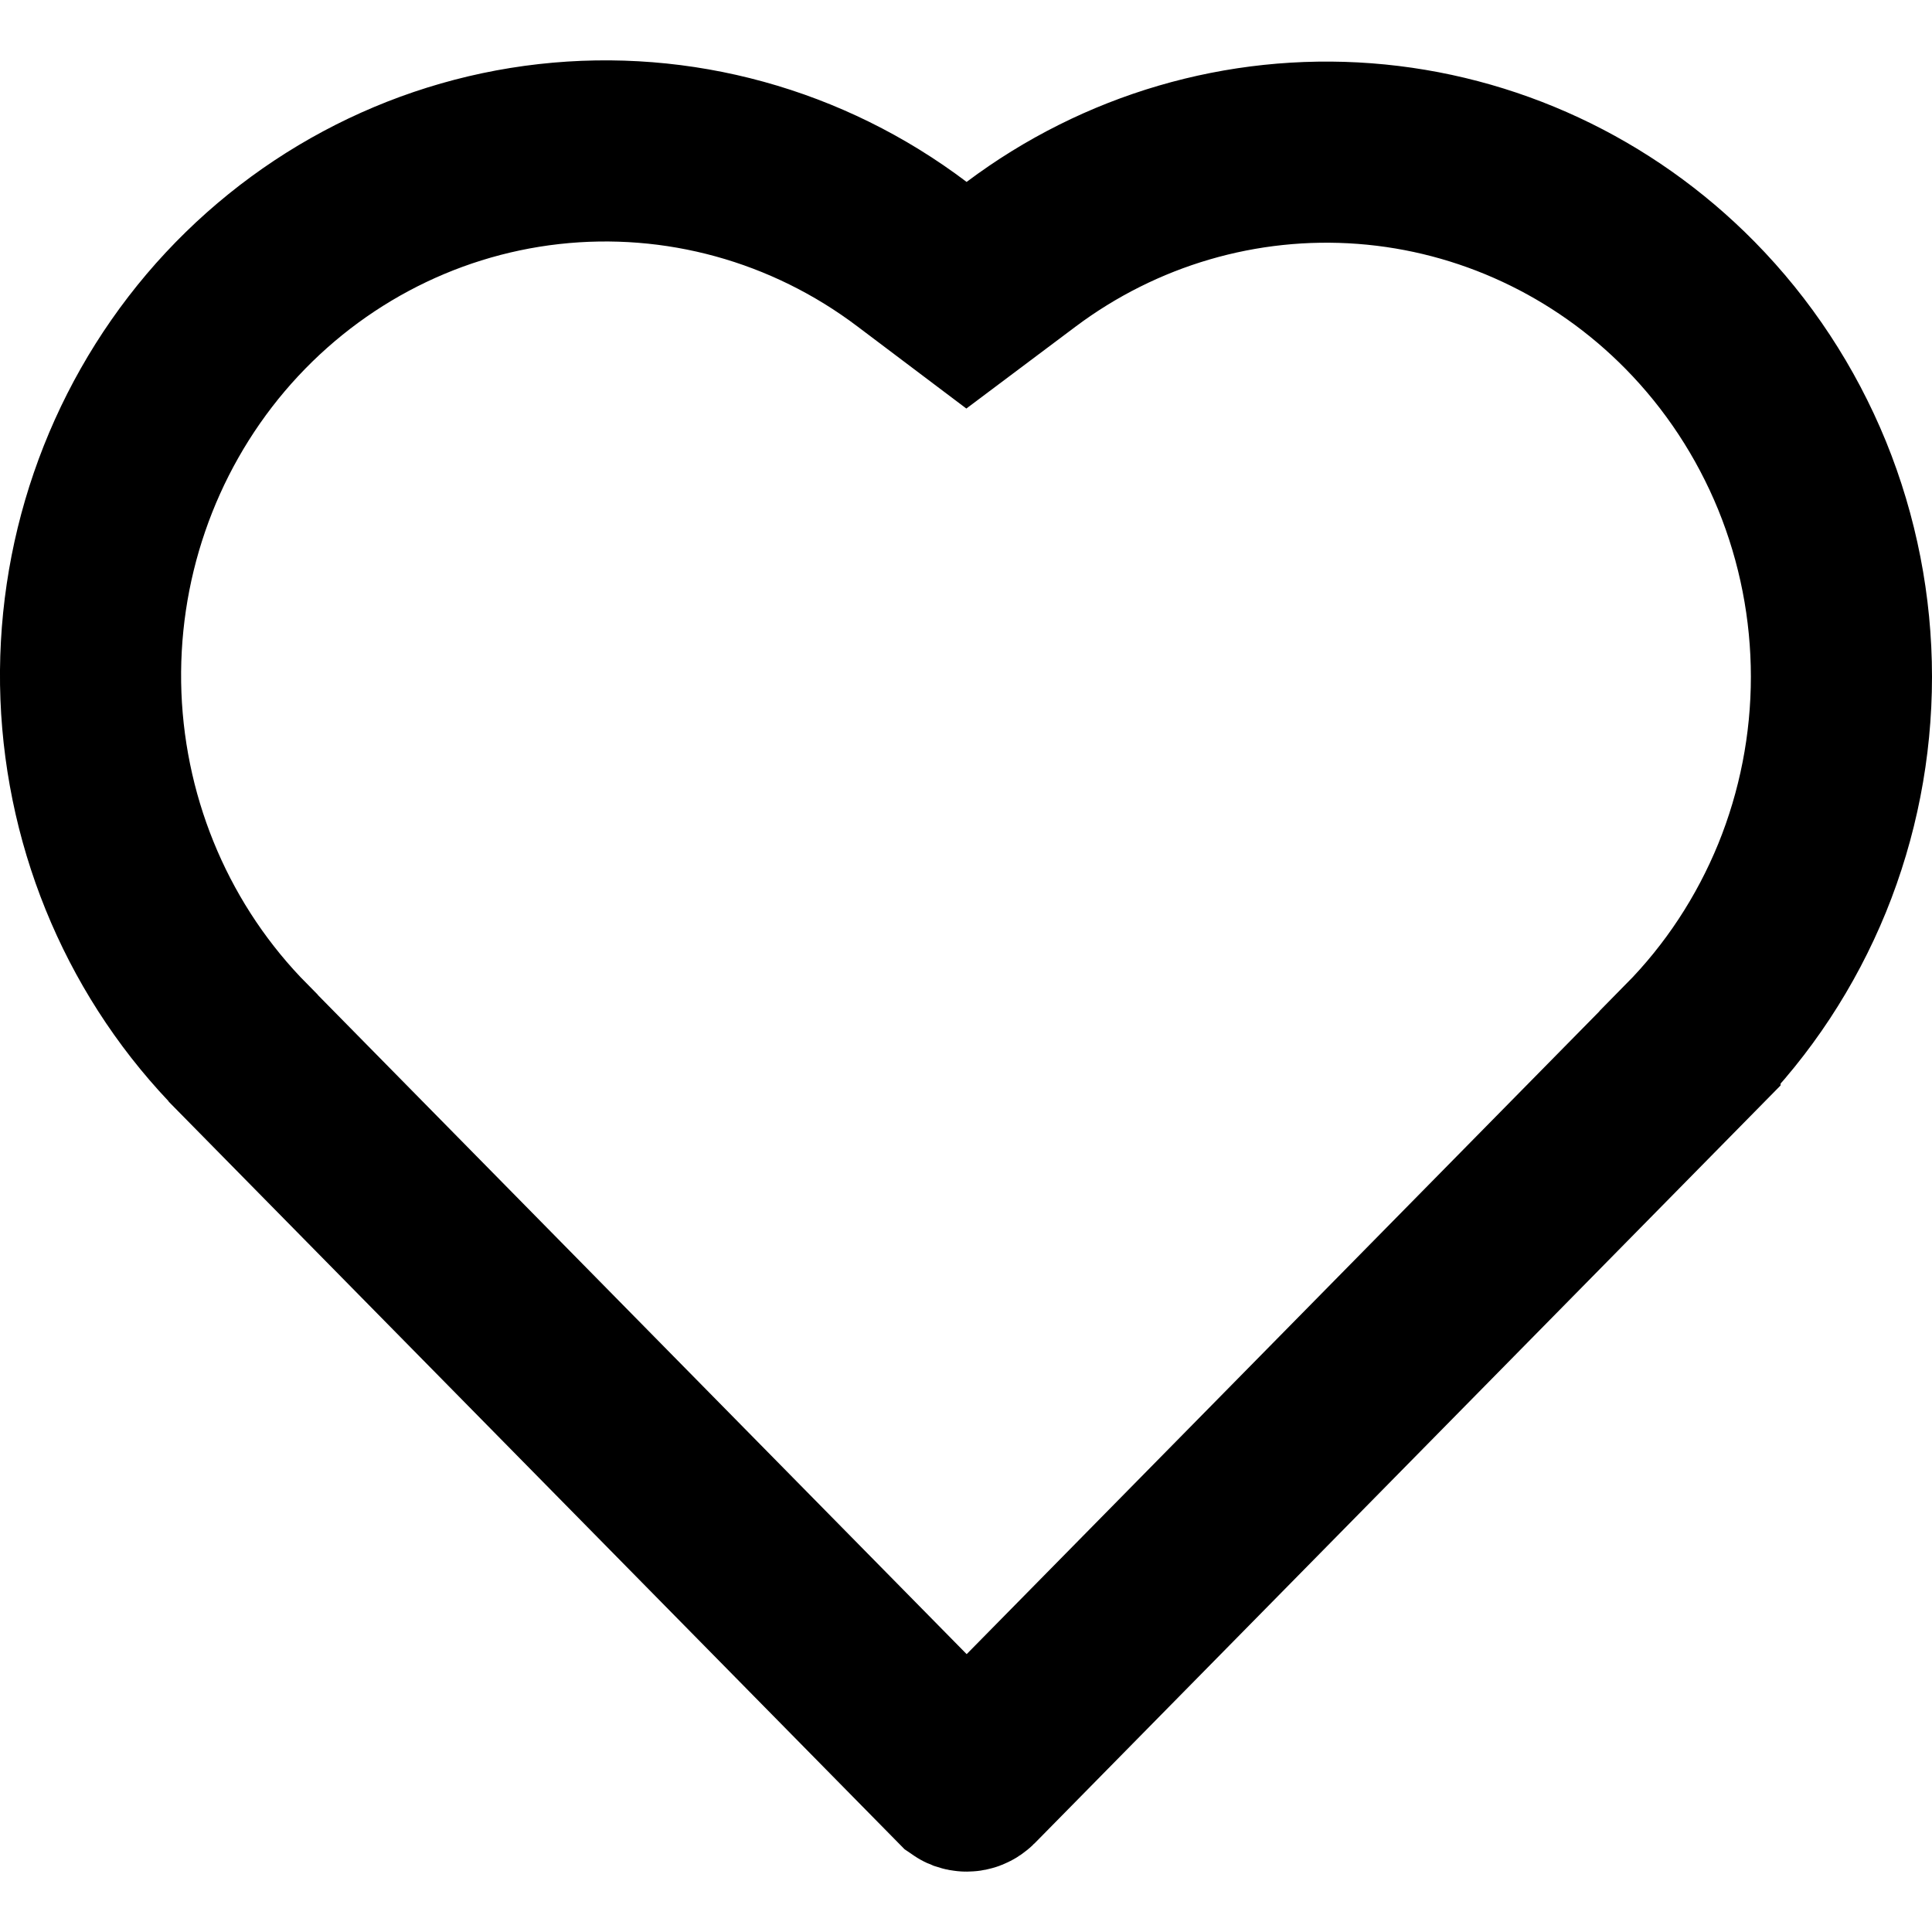
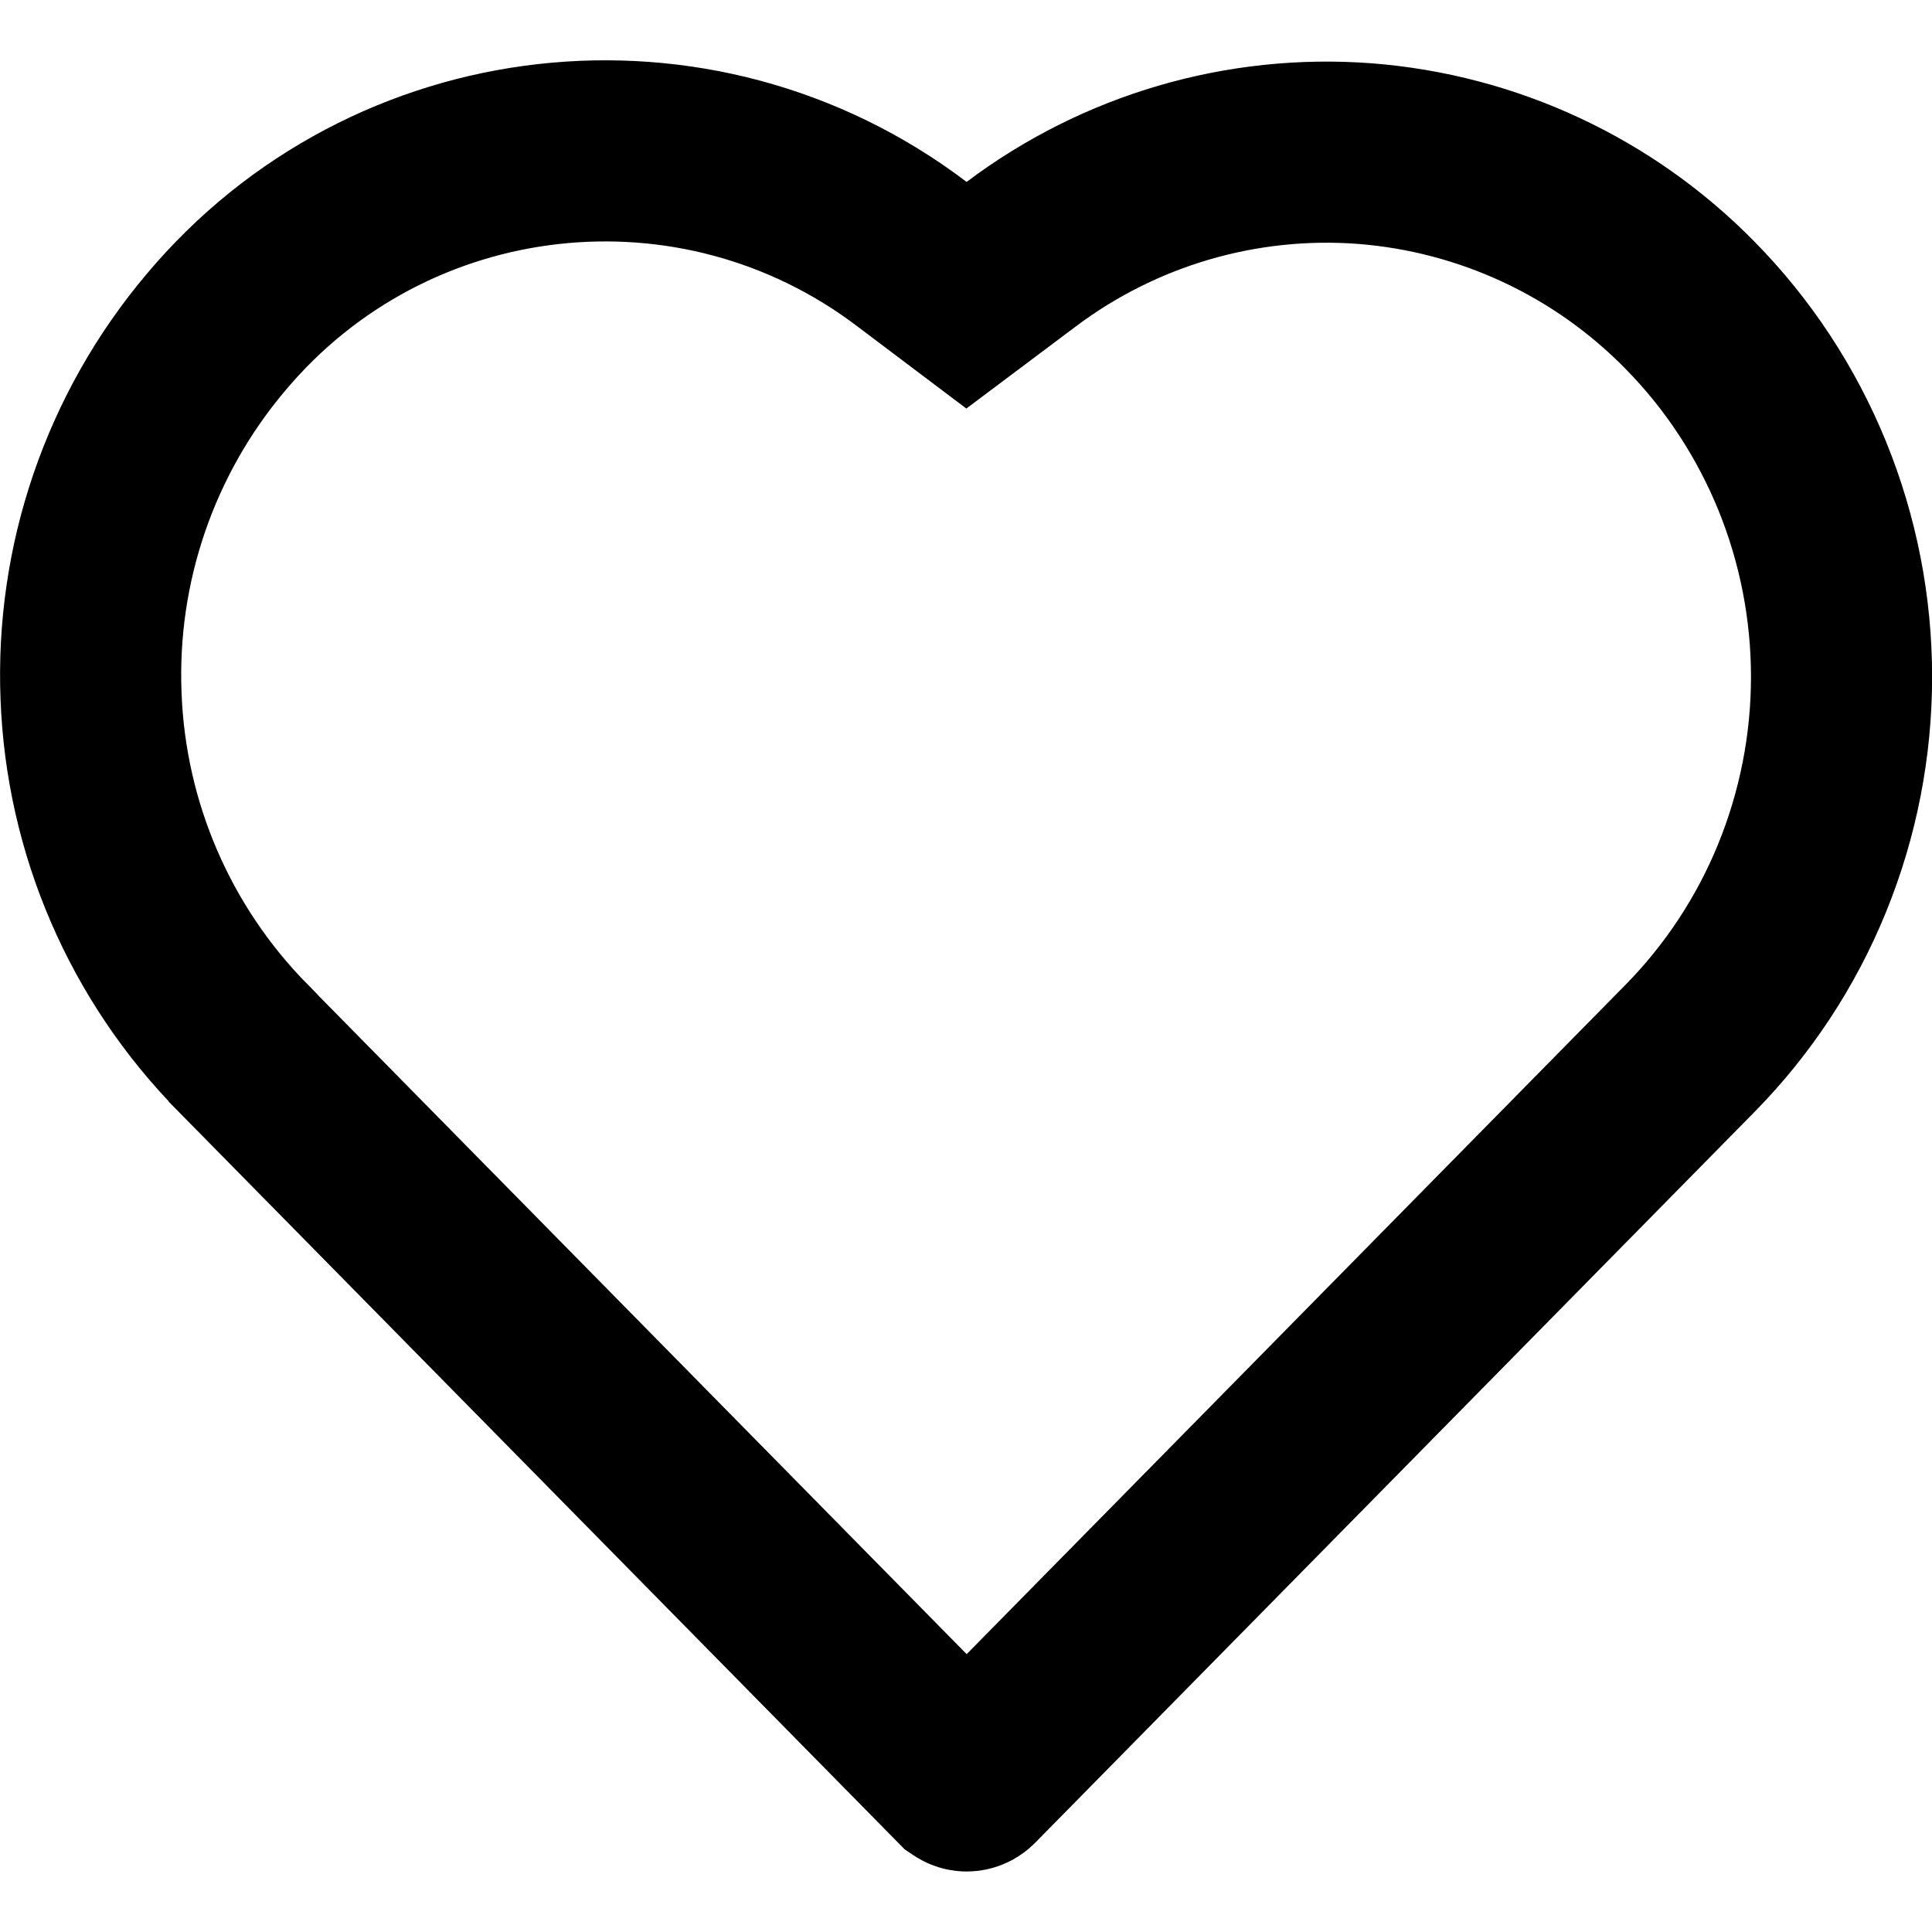
- <svg xmlns="http://www.w3.org/2000/svg" width="16" height="16" viewBox="0 0 16 16" fill="none">
-   <path d="M13.996 2.528L13.996 2.528C14.393 2.931 14.708 3.41 14.924 3.938C15.139 4.466 15.25 5.033 15.25 5.605C15.25 6.177 15.139 6.744 14.924 7.272C14.708 7.8 14.393 8.279 13.996 8.681L13.996 8.682L8.039 14.734L8.037 14.736C8.032 14.741 8.026 14.745 8.021 14.747C8.016 14.749 8.011 14.75 8.006 14.75C8.001 14.75 7.996 14.749 7.99 14.747C7.985 14.745 7.98 14.741 7.975 14.736L7.972 14.734L2.015 8.682L2.014 8.68C1.247 7.907 0.796 6.865 0.753 5.764C0.711 4.662 1.081 3.588 1.786 2.755C2.491 1.924 3.477 1.396 4.546 1.276C5.614 1.156 6.688 1.451 7.553 2.105L8.004 2.445L8.456 2.106C9.277 1.49 10.287 1.195 11.302 1.272C12.317 1.349 13.273 1.794 13.996 2.528Z" stroke="currentColor" stroke-width="1.5" />
+ <svg xmlns="http://www.w3.org/2000/svg" width="16" height="16" fill="none" viewBox="0 0 16 16">
+   <path stroke="currentColor" stroke-width="1.5" d="M13.996 2.528c.397.403.712.882.928 1.41a4.414 4.414 0 0 1 0 3.334 4.35 4.35 0 0 1-.928 1.41l-5.957 6.052-.002.002a.049.049 0 0 1-.016.01.039.039 0 0 1-.03 0 .049.049 0 0 1-.016-.01l-.003-.002-5.957-6.052-.001-.002a4.382 4.382 0 0 1-1.26-2.916 4.394 4.394 0 0 1 1.032-3.009 4.206 4.206 0 0 1 5.767-.65l.451.34.452-.339a4.207 4.207 0 0 1 2.846-.834 4.23 4.23 0 0 1 2.694 1.256Z" />
</svg>
